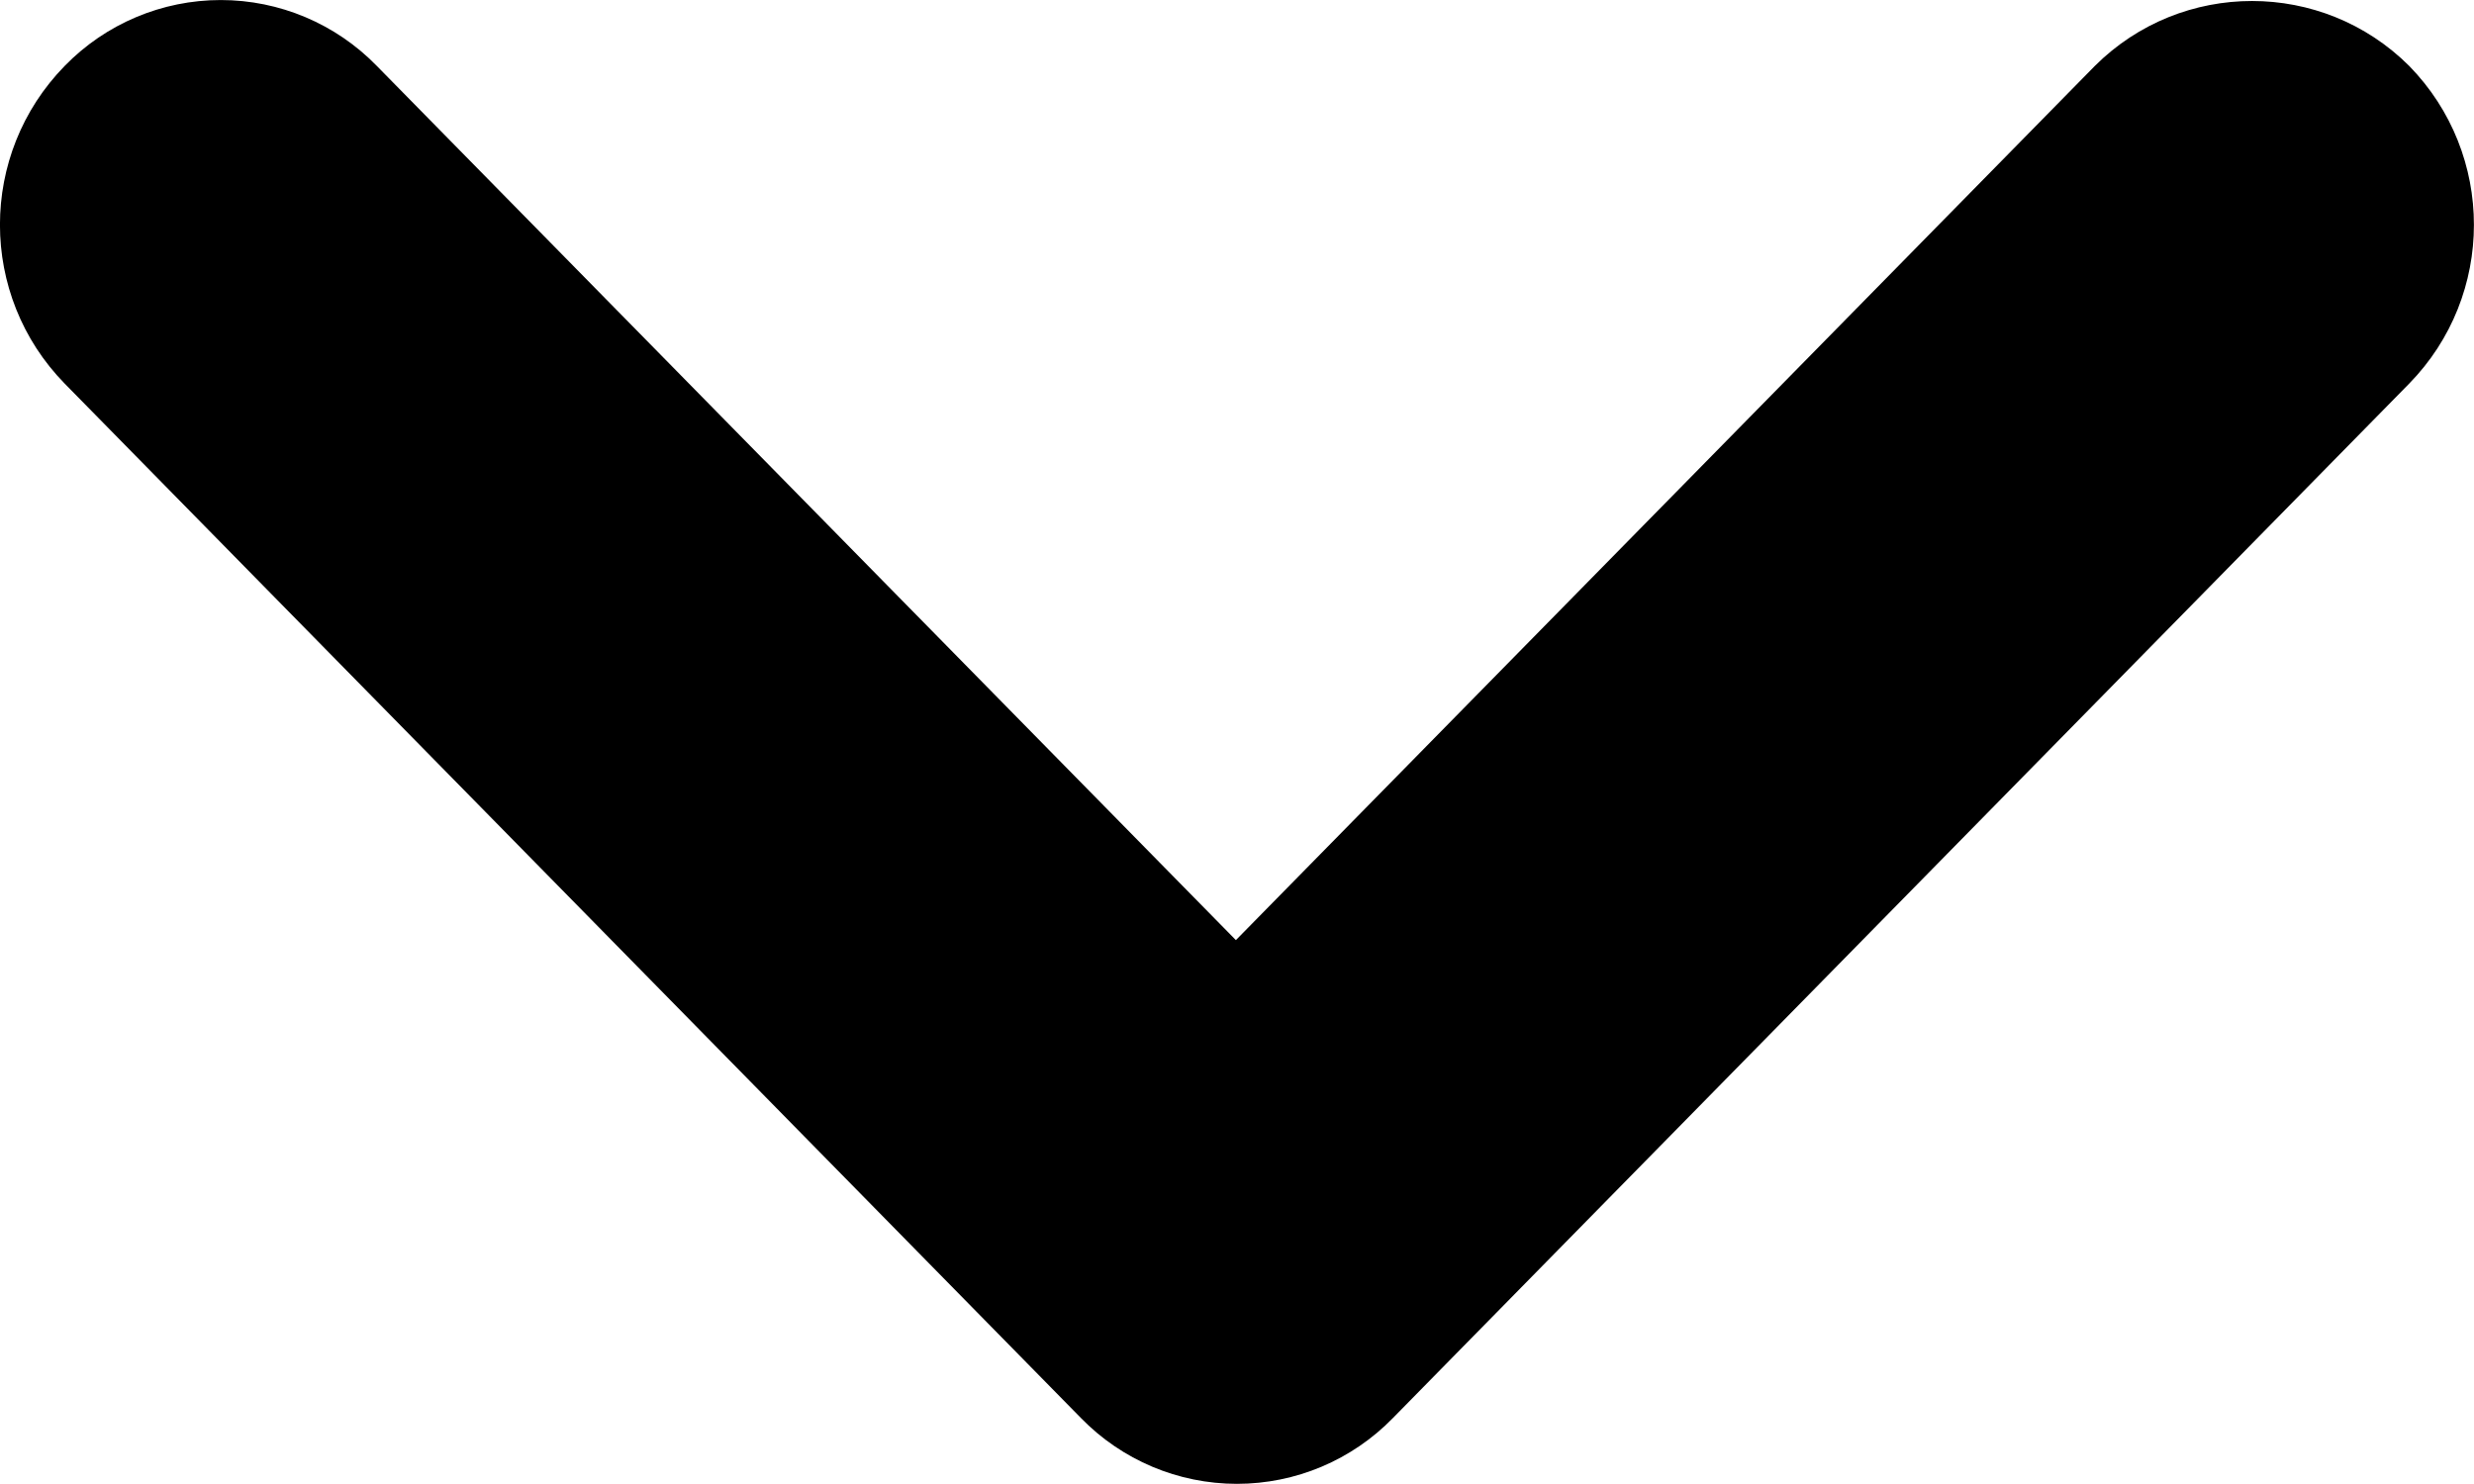
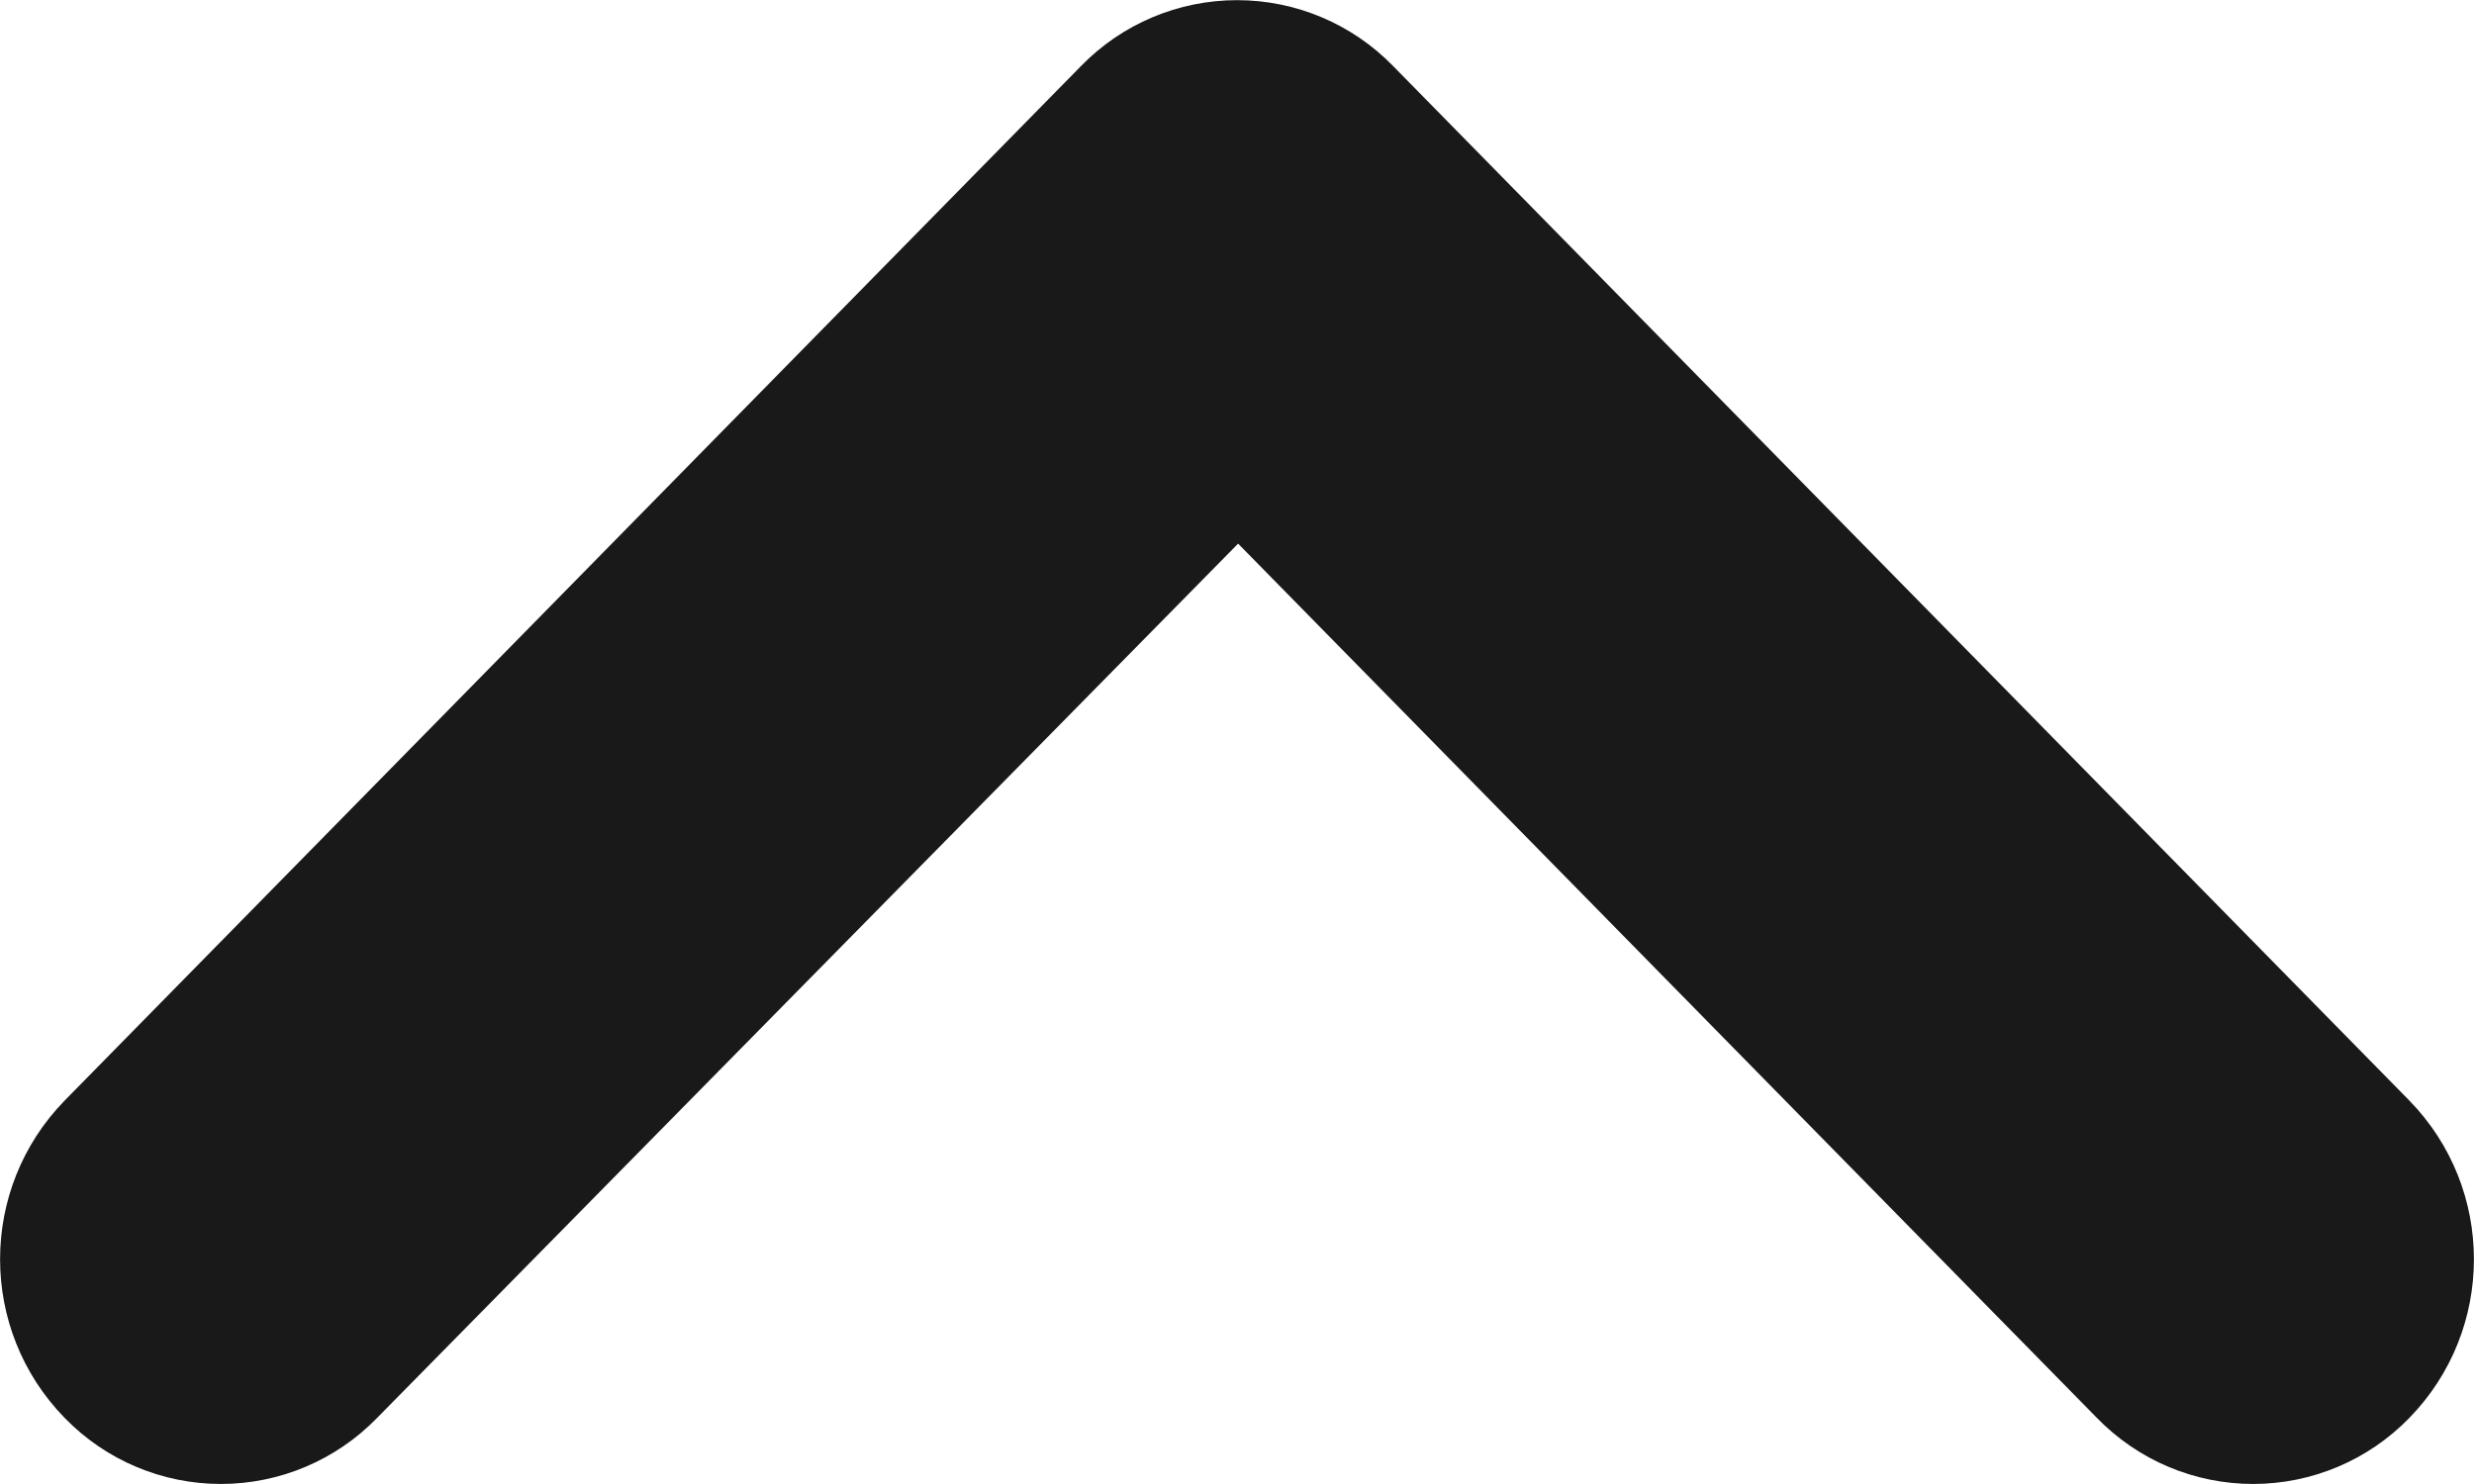
<svg xmlns="http://www.w3.org/2000/svg" width="20" height="12" viewBox="0 0 20 12">
-   <g id="expand_more_black_24dp" transform="translate(-10.688 56.004)">
-     <path id="패스_55" data-name="패스 55" d="M23.353,9.531,16.409,16.6,9.464,9.531a1.76,1.76,0,0,0-2.523,0,1.838,1.838,0,0,0,0,2.569l8.215,8.364a1.76,1.76,0,0,0,2.523,0L25.894,12.1a1.838,1.838,0,0,0,0-2.569,1.8,1.8,0,0,0-2.541,0Z" transform="translate(4.27 -65.002)" fill="#000000" />
+   <g id="expand_less_black_24dp" transform="translate(-9.687 58.971)">
+     <path id="패스_53" data-name="패스 53" d="M15.146,8.951,6.931,17.315a1.838,1.838,0,0,0,0,2.569,1.76,1.76,0,0,0,2.523,0l6.962-7.071,6.944,7.071a1.76,1.76,0,0,0,2.523,0,1.838,1.838,0,0,0,0-2.569L17.669,8.951A1.76,1.76,0,0,0,15.146,8.951Z" transform="translate(3.28 -67.388)" fill="#191919" />
  </g>
</svg>
